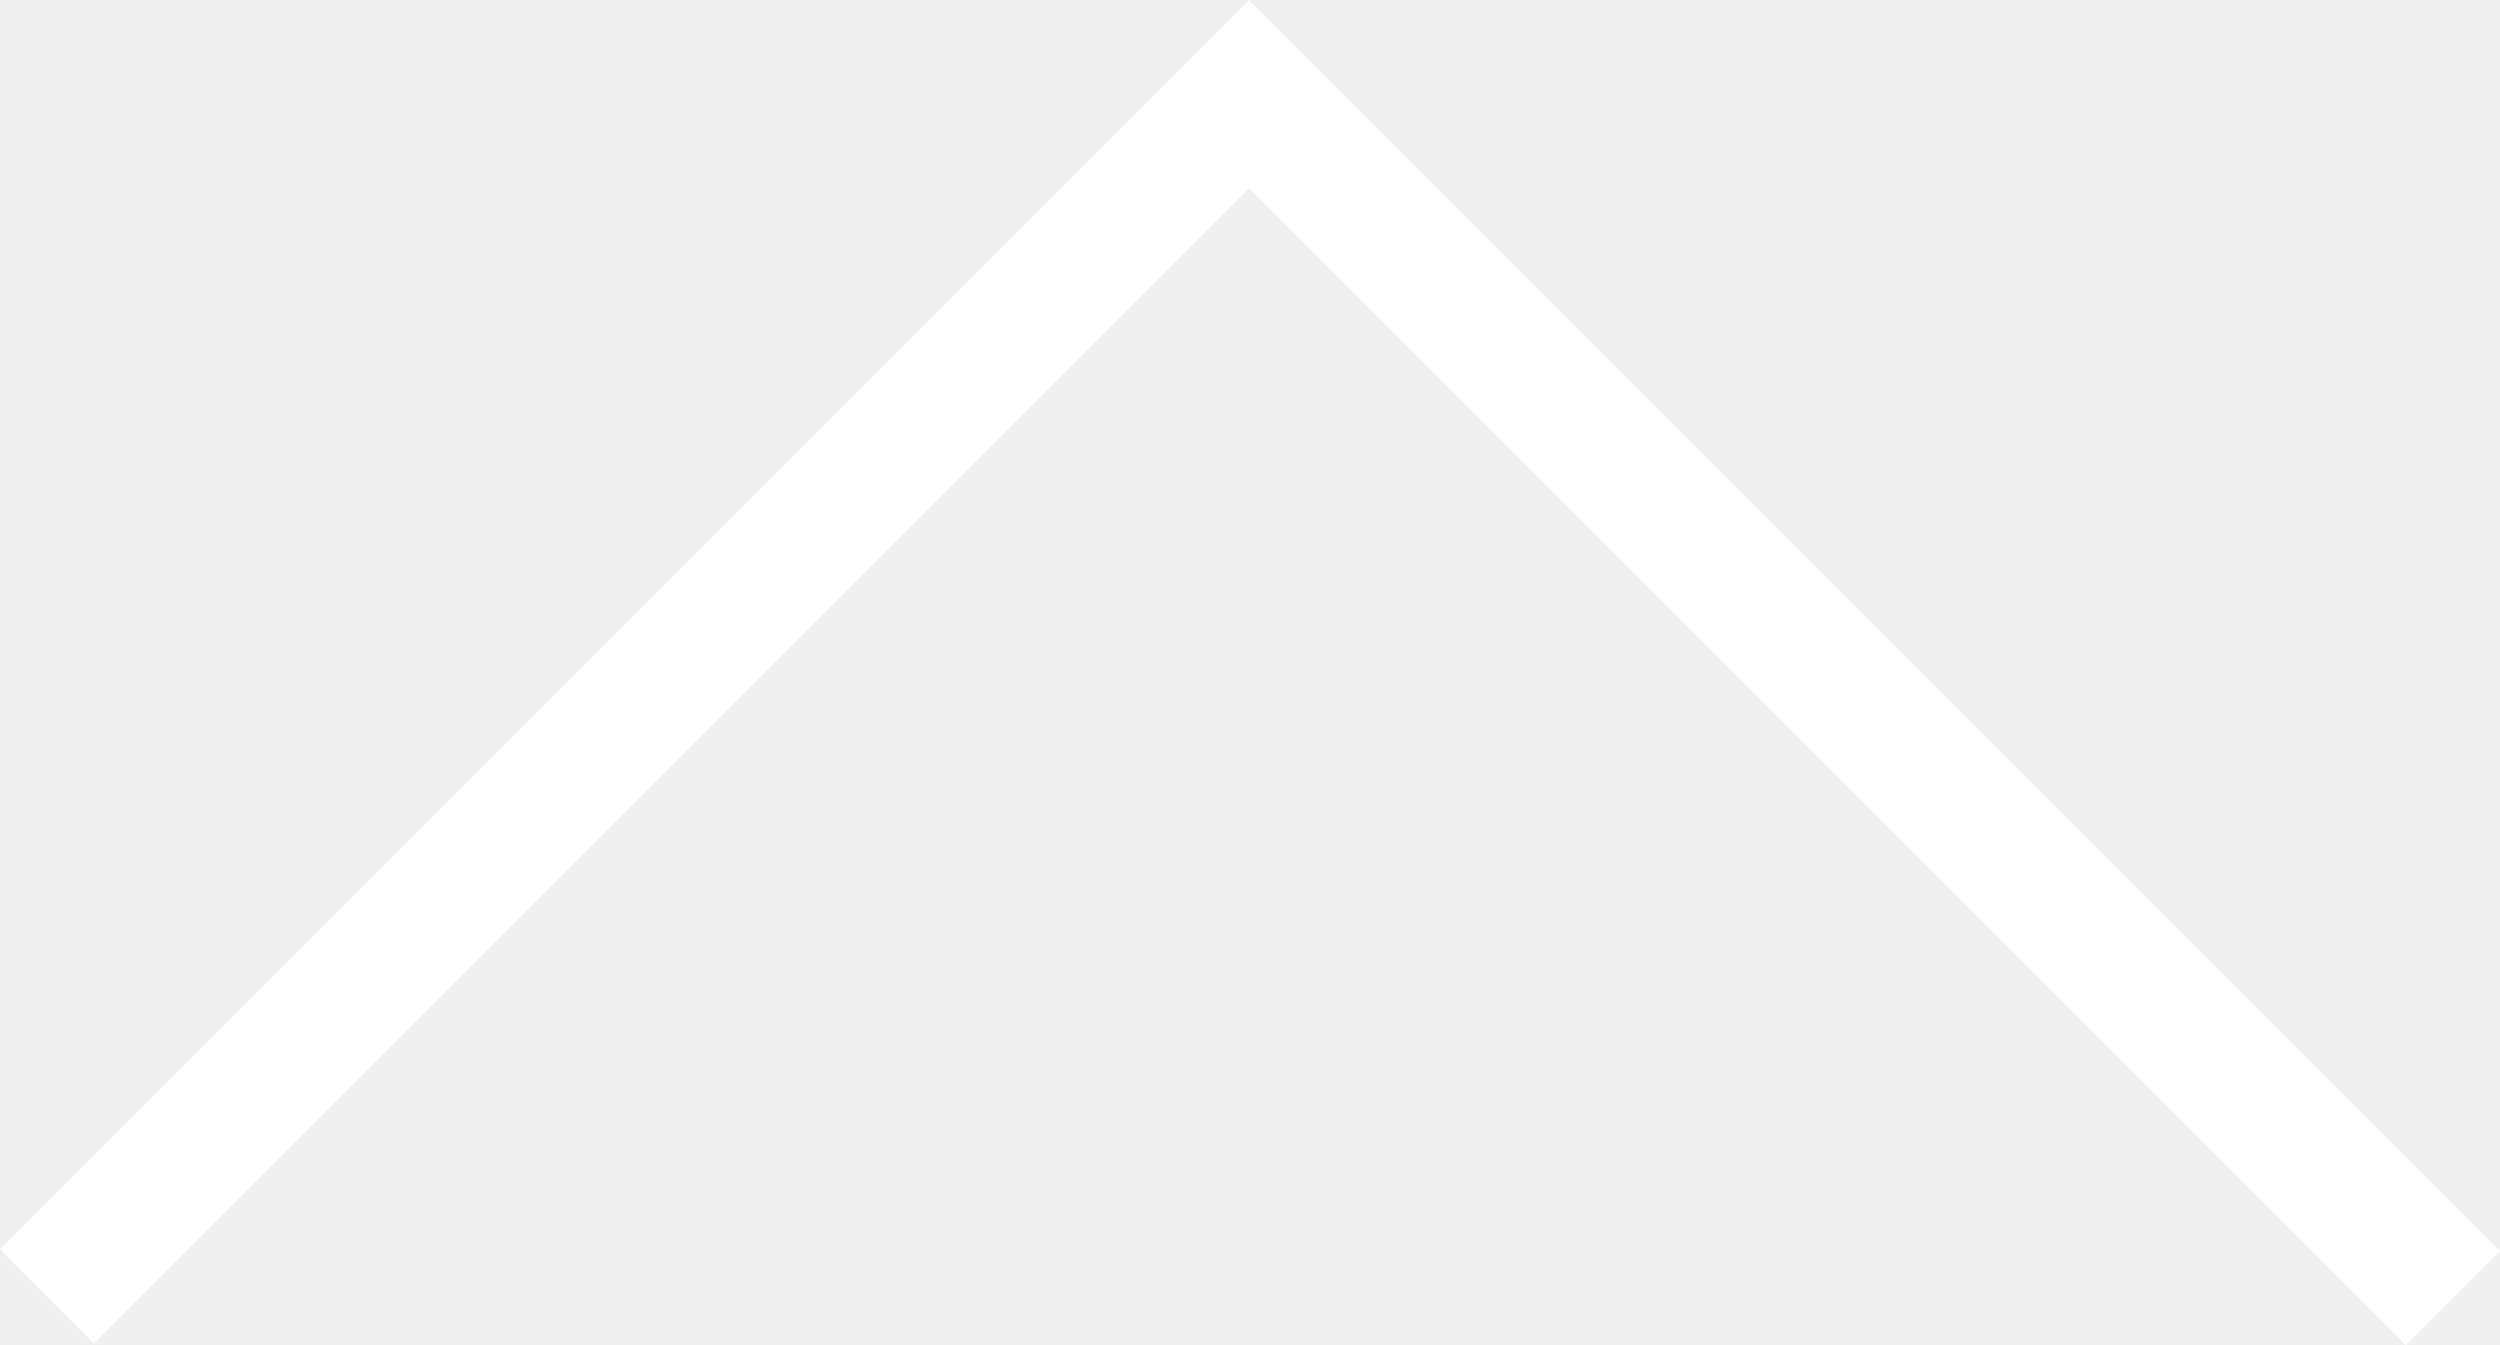
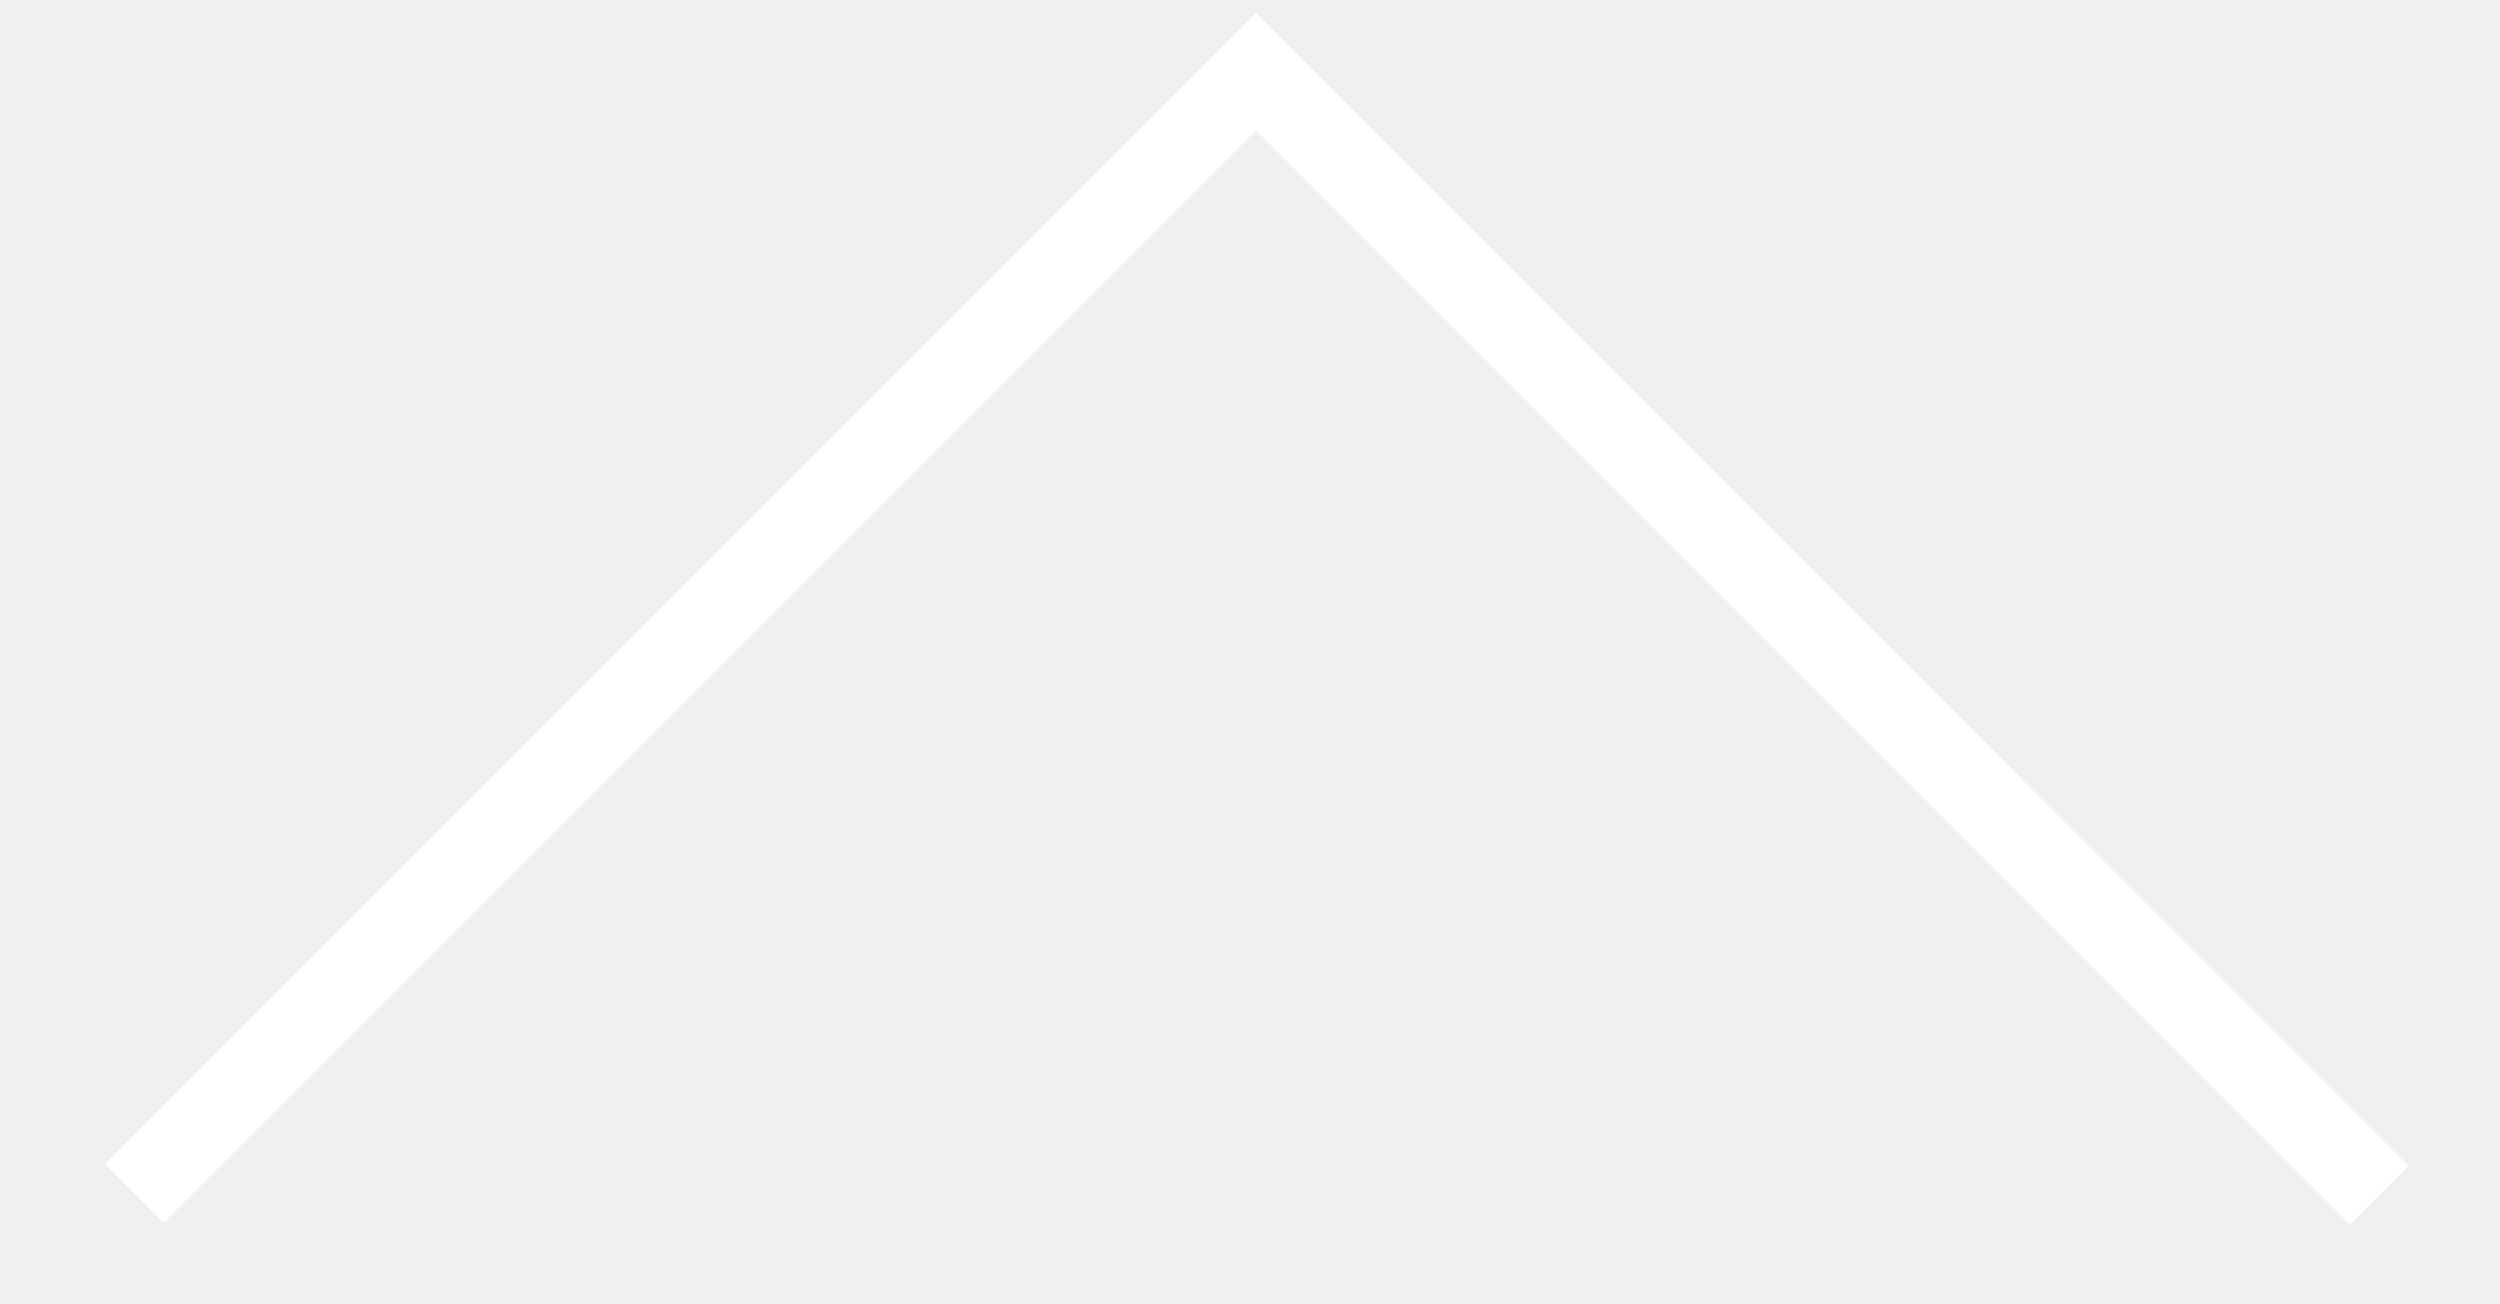
- <svg xmlns="http://www.w3.org/2000/svg" version="1.1" id="Layer_1" x="0px" y="0px" width="56.416px" height="30.35px" viewBox="0 0 56.416 30.35" enable-background="new 0 0 56.416 30.35" xml:space="preserve">
-   <polyline fill="none" stroke="#FFFFFF" stroke-width="3" stroke-miterlimit="10" points="55.354,29.293 28.187,2.125 1.061,29.253   " />
+ <svg xmlns="http://www.w3.org/2000/svg" version="1.0" id="Layer_1" x="0px" y="0px" width="46px" height="23.99px" viewBox="5.208 2.185 46 23.99" enable-background="new 5.208 2.185 46 23.99" xml:space="preserve">
+   <polyline fill="none" stroke="#FFFFFF" stroke-width="1.522" stroke-miterlimit="10" points="48.984,24.175 28.317,3.507   7.681,24.145 " />
</svg>
